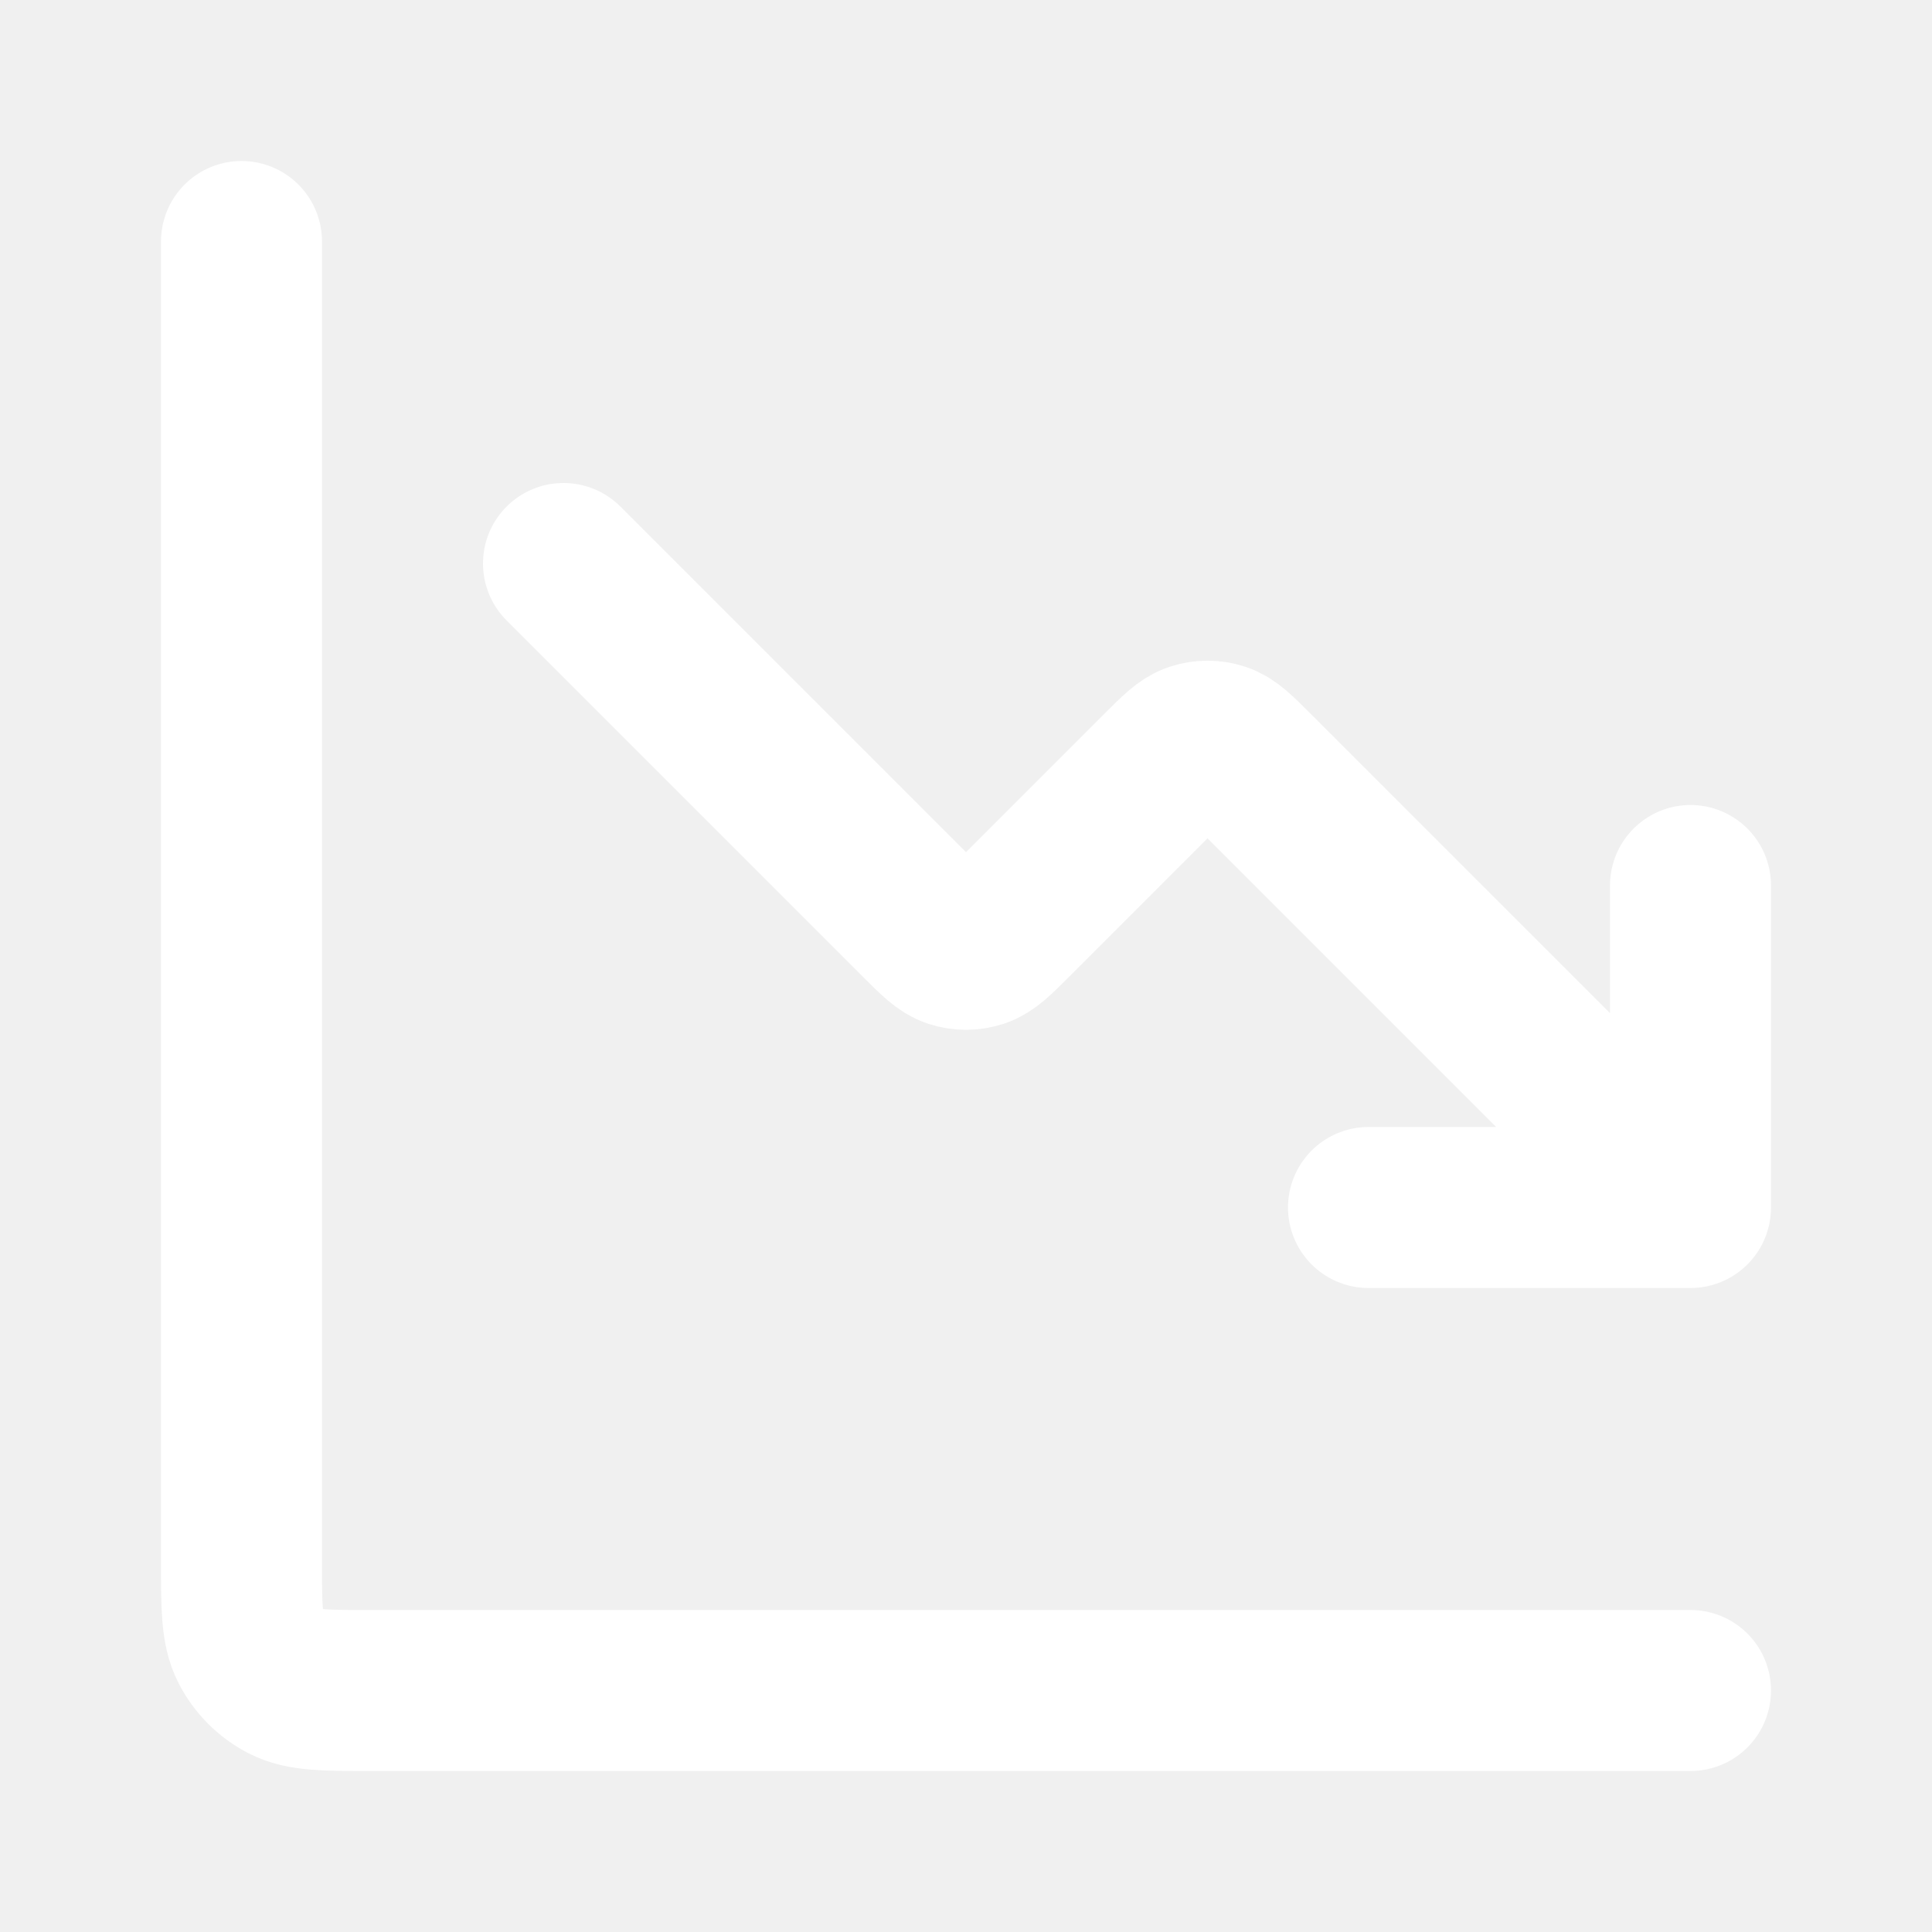
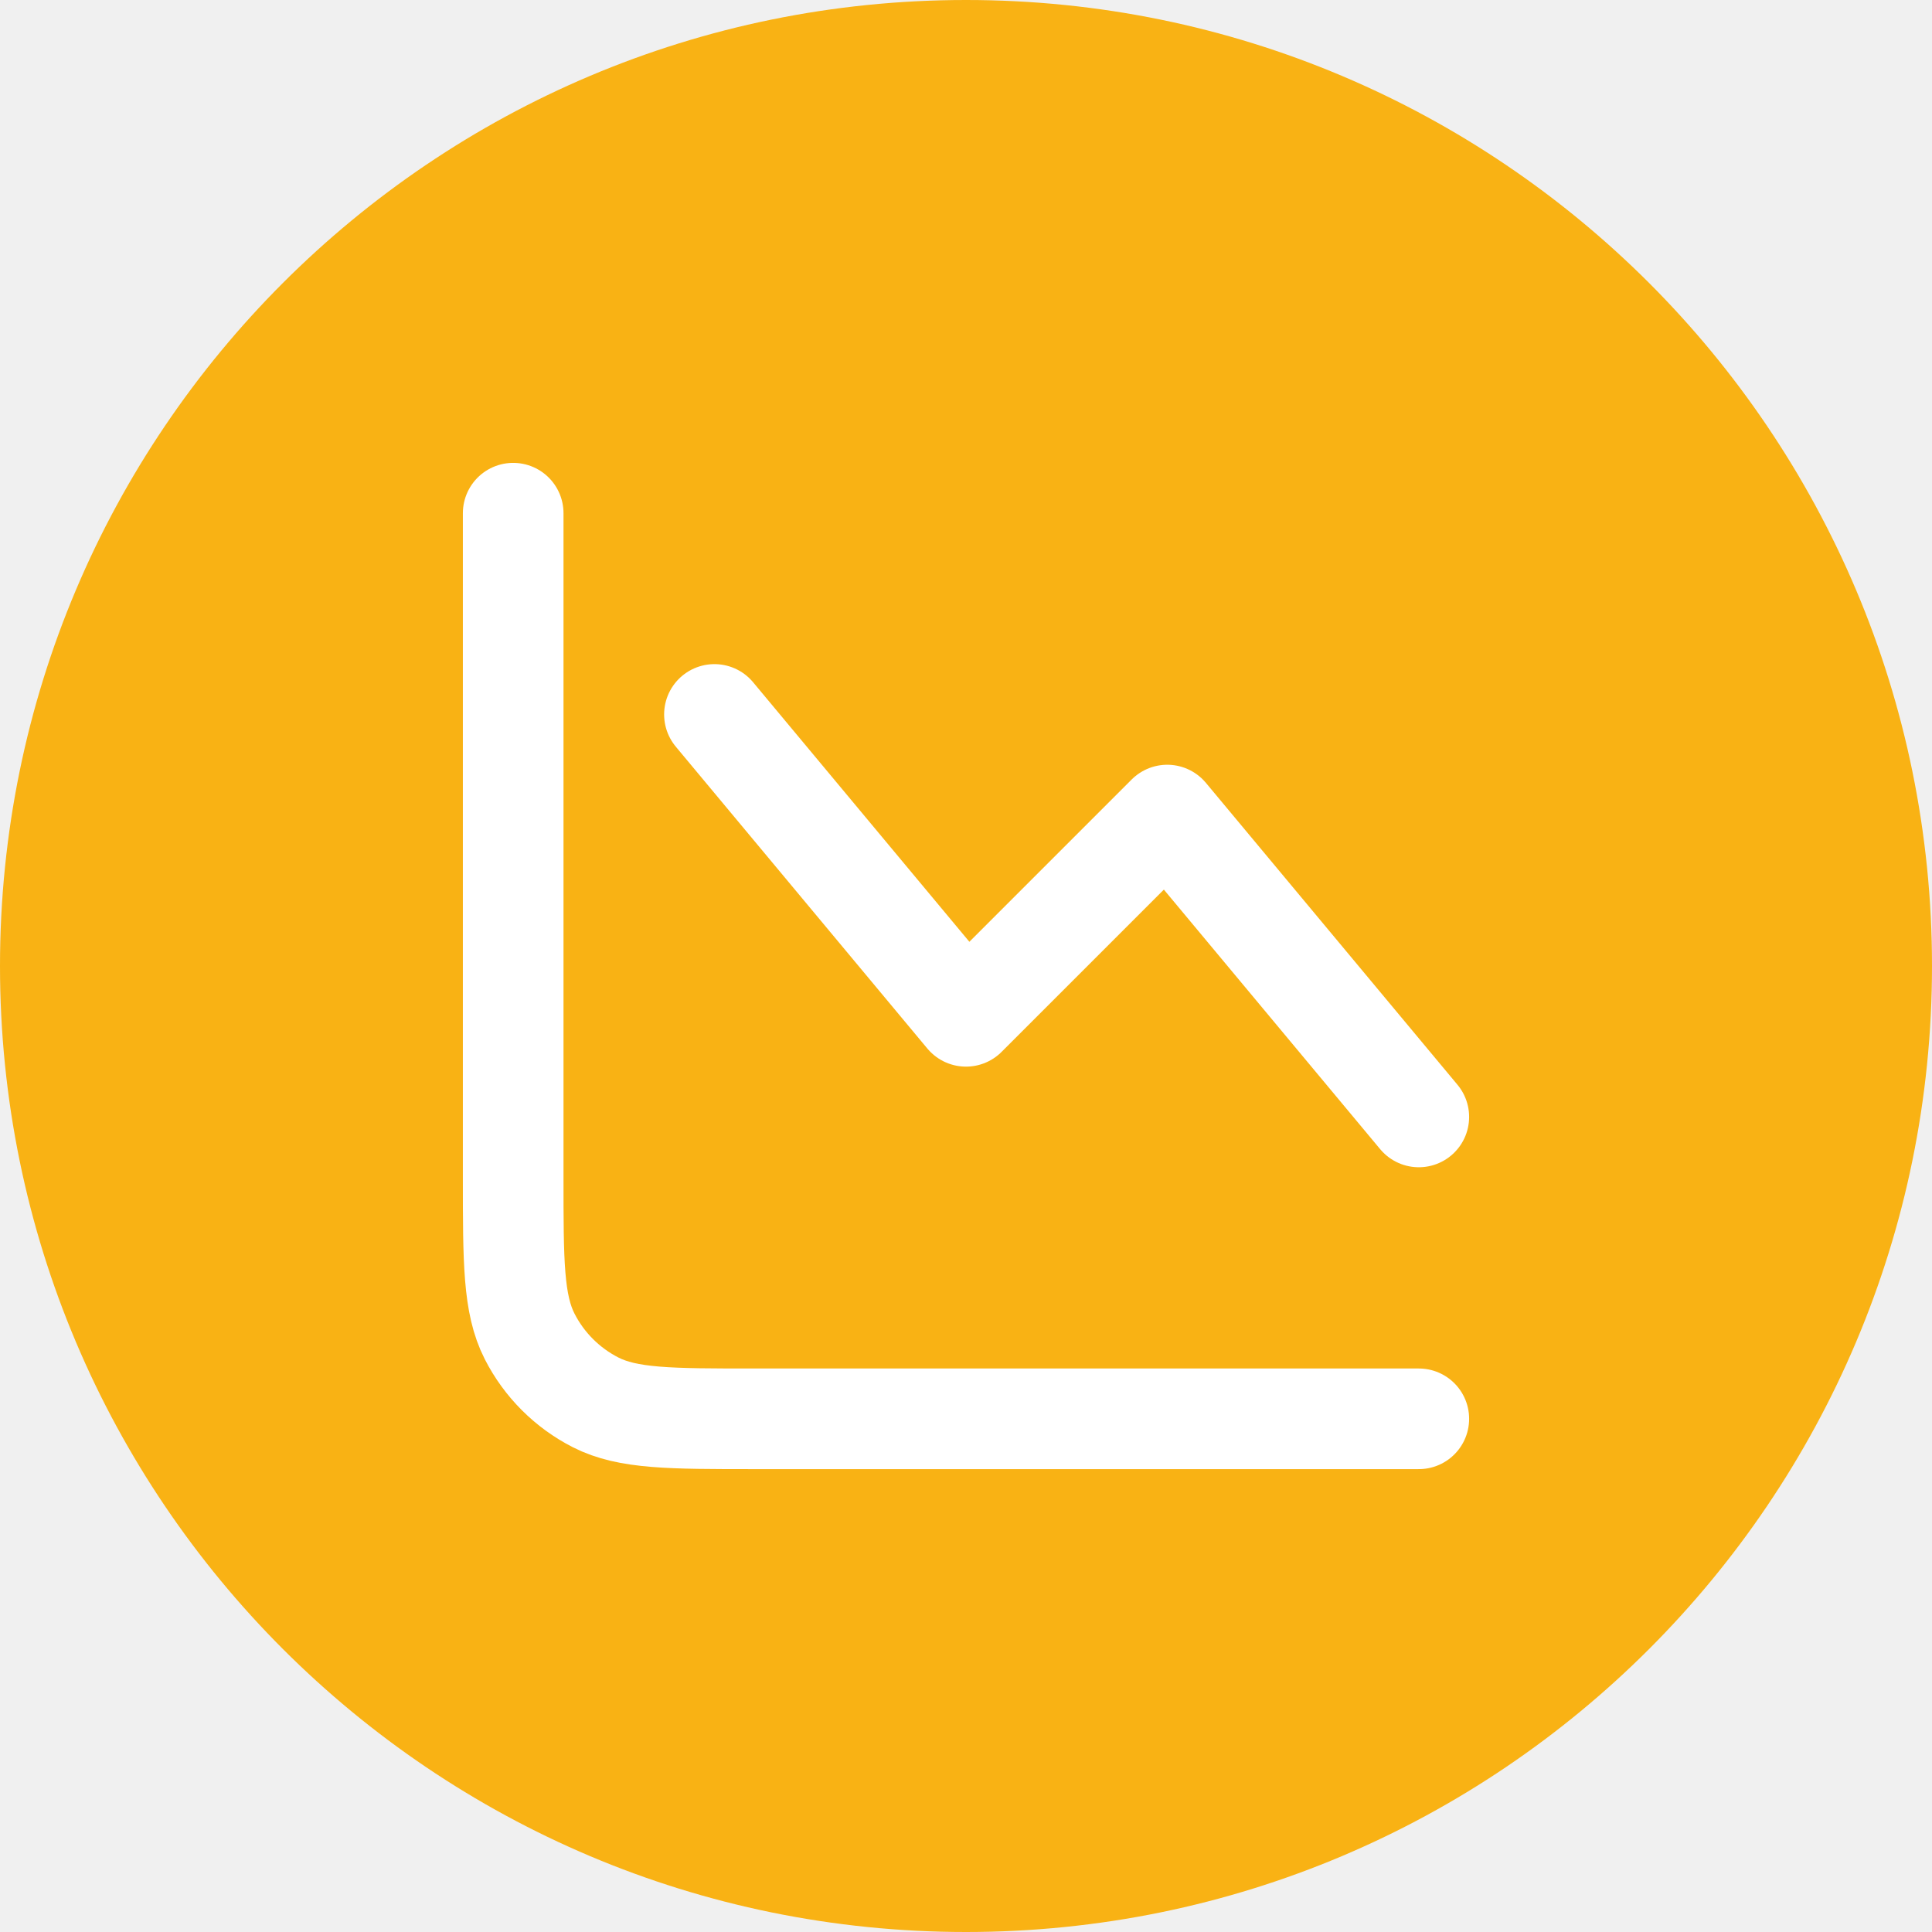
- <svg xmlns="http://www.w3.org/2000/svg" width="800px" height="800px" viewBox="0 0 24 24" fill="none" stroke="#ffffff">
-   <g id="SVGRepo_bgCarrier" stroke-width="0" />
+ <svg xmlns="http://www.w3.org/2000/svg" viewBox="-7.2 -7.2 38.40 38.40" fill="none" stroke="#ffffff">
+   <g id="SVGRepo_bgCarrier" stroke-width="0">
+     <rect x="-7.2" y="-7.2" width="38.40" height="38.40" rx="19.2" fill="#f9b214" strokewidth="0" />
+   </g>
  <g id="SVGRepo_tracerCarrier" stroke-linecap="round" stroke-linejoin="round" />
  <g id="SVGRepo_iconCarrier">
-     <path d="M21 21H4.6C4.04 21 3.76 21 3.546 20.891C3.358 20.795 3.205 20.642 3.109 20.454C3 20.24 3 19.96 3 19.4V3M21 15L15.566 9.566C15.368 9.368 15.269 9.269 15.155 9.232C15.054 9.199 14.946 9.199 14.845 9.232C14.731 9.269 14.632 9.368 14.434 9.566L12.566 11.434C12.368 11.632 12.269 11.731 12.155 11.768C12.054 11.801 11.946 11.801 11.845 11.768C11.731 11.731 11.632 11.632 11.434 11.434L7 7M21 15H17M21 15V11" stroke="#ffffff" stroke-width="2" stroke-linecap="round" stroke-linejoin="round" />
+     <path d="M21 21H7.8C6.12 21 5.28 21 4.638 20.673C4.074 20.385 3.615 19.927 3.327 19.362C3 18.72 3 17.88 3 16.2V3M7 7L12 13L16 9L21 15" stroke="#ffffff" stroke-width="2" stroke-linecap="round" stroke-linejoin="round" />
  </g>
</svg>
